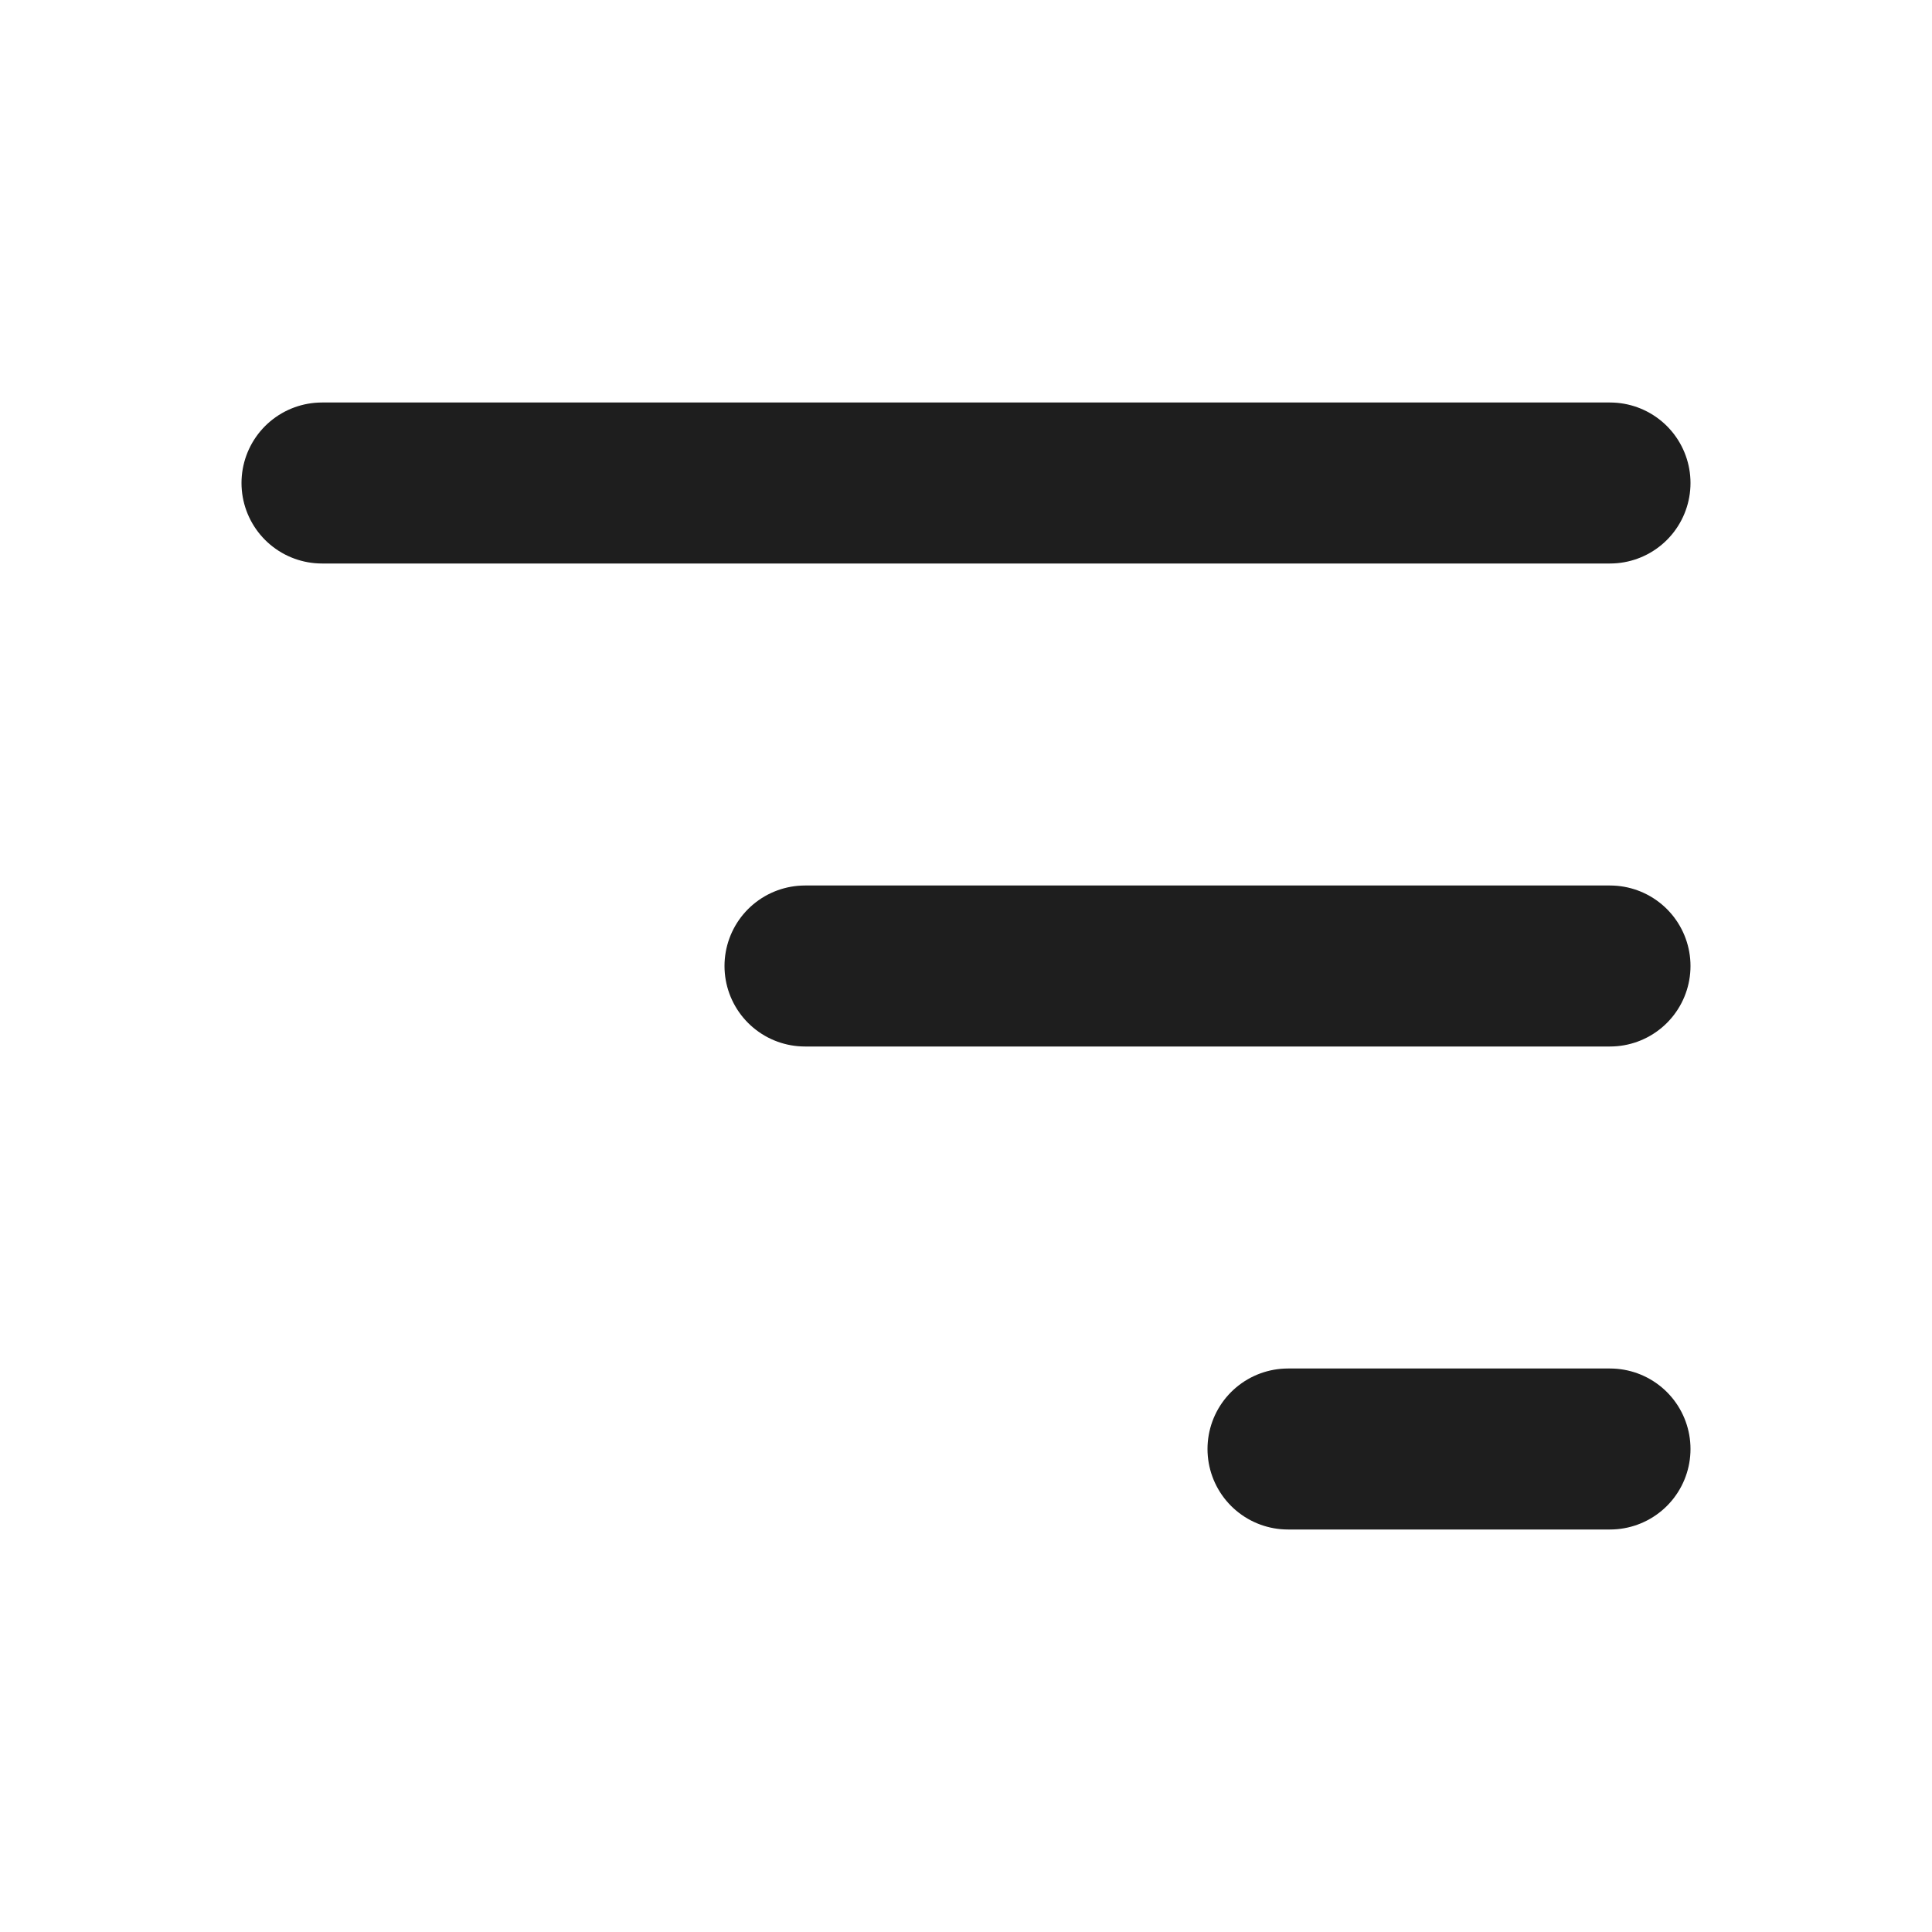
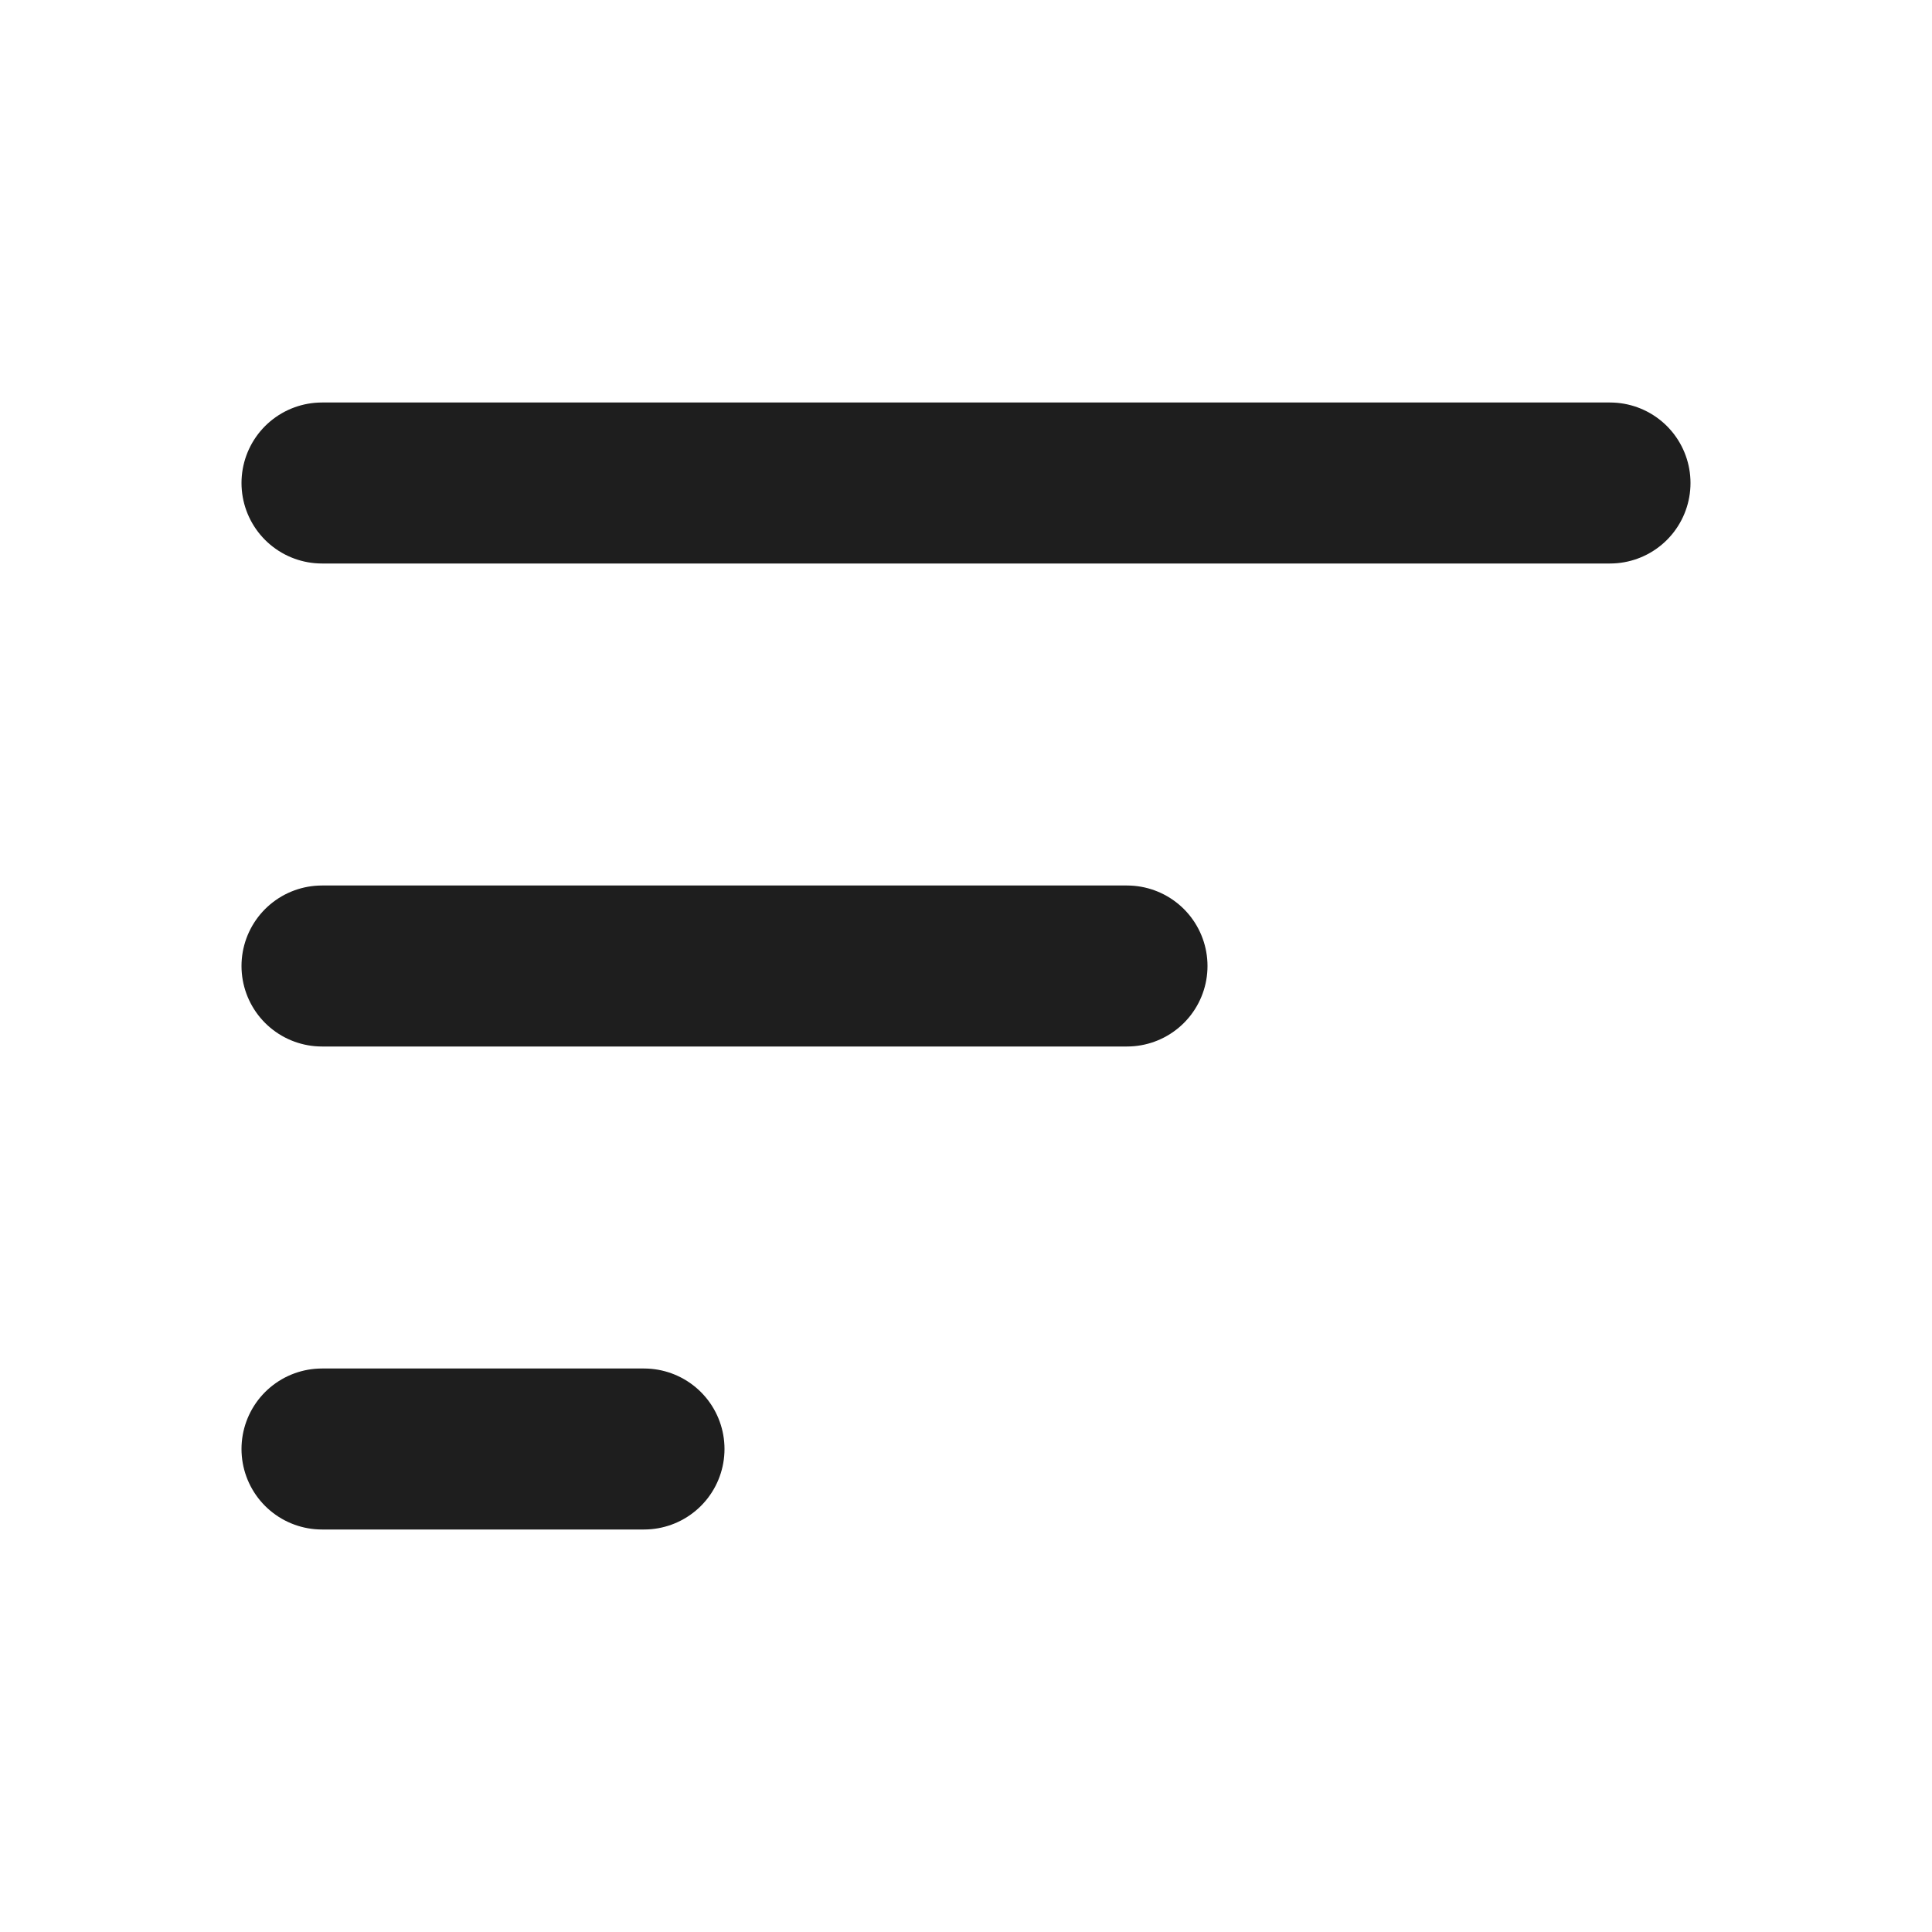
<svg xmlns="http://www.w3.org/2000/svg" width="48" height="48" viewBox="0 0 48 48" fill="none">
-   <path d="M40 24L20 24M40 12L8 12M40 36H32" stroke="#1E1E1E" stroke-width="4" stroke-linecap="round" stroke-linejoin="round" />
+   <path d="M8 24L28 24M8 12L40 12M8 36H16" stroke="#1E1E1E" stroke-width="4" stroke-linecap="round" stroke-linejoin="round" />
</svg>
